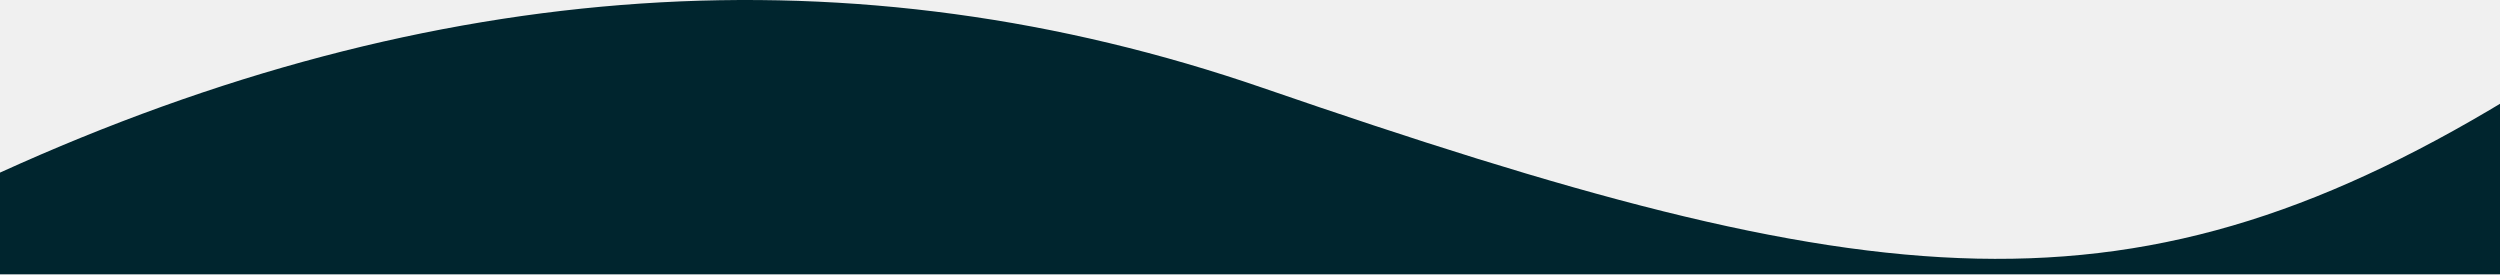
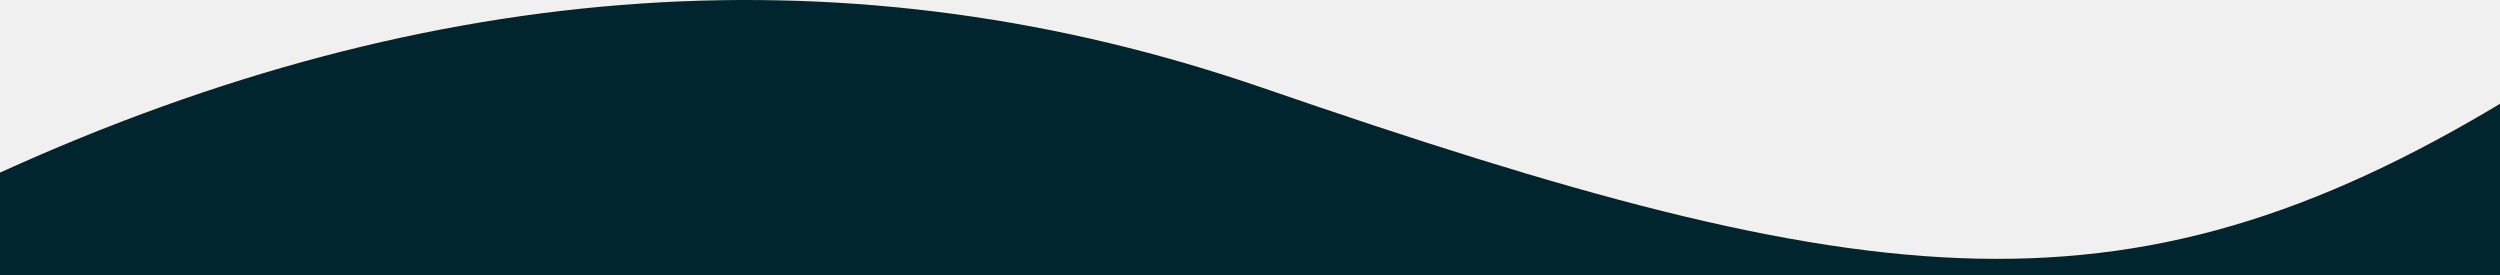
- <svg xmlns="http://www.w3.org/2000/svg" xmlns:xlink="http://www.w3.org/1999/xlink" width="1440" height="158">
-   <defs>
-     <path id="a" d="M0 0h1440v158H0z" />
-   </defs>
-   <g fill="none" fill-rule="evenodd">
-     <mask id="b" fill="#fff">
-       <use xlink:href="#a" />
-     </mask>
-     <g mask="url(#b)" fill="#00252E">
-       <path d="M0 99.424C249.852-14.173 492.347-30.427 727.484 50.661c352.706 121.632 501.421 140.534 727.484 0 150.71-93.69 150.71 129.423 0 669.339H0V99.424z" />
-     </g>
-   </g>
+ <svg xmlns="http://www.w3.org/2000/svg" width="1440" height="158">
+   <path fill="#00252E" d="M0 99.424C249.852-14.173 492.347-30.427 727.484 50.661c352.706 121.632 501.421 140.534 727.484 0 150.71-93.69 150.71 129.423 0 669.339H0V99.424z" />
</svg>
